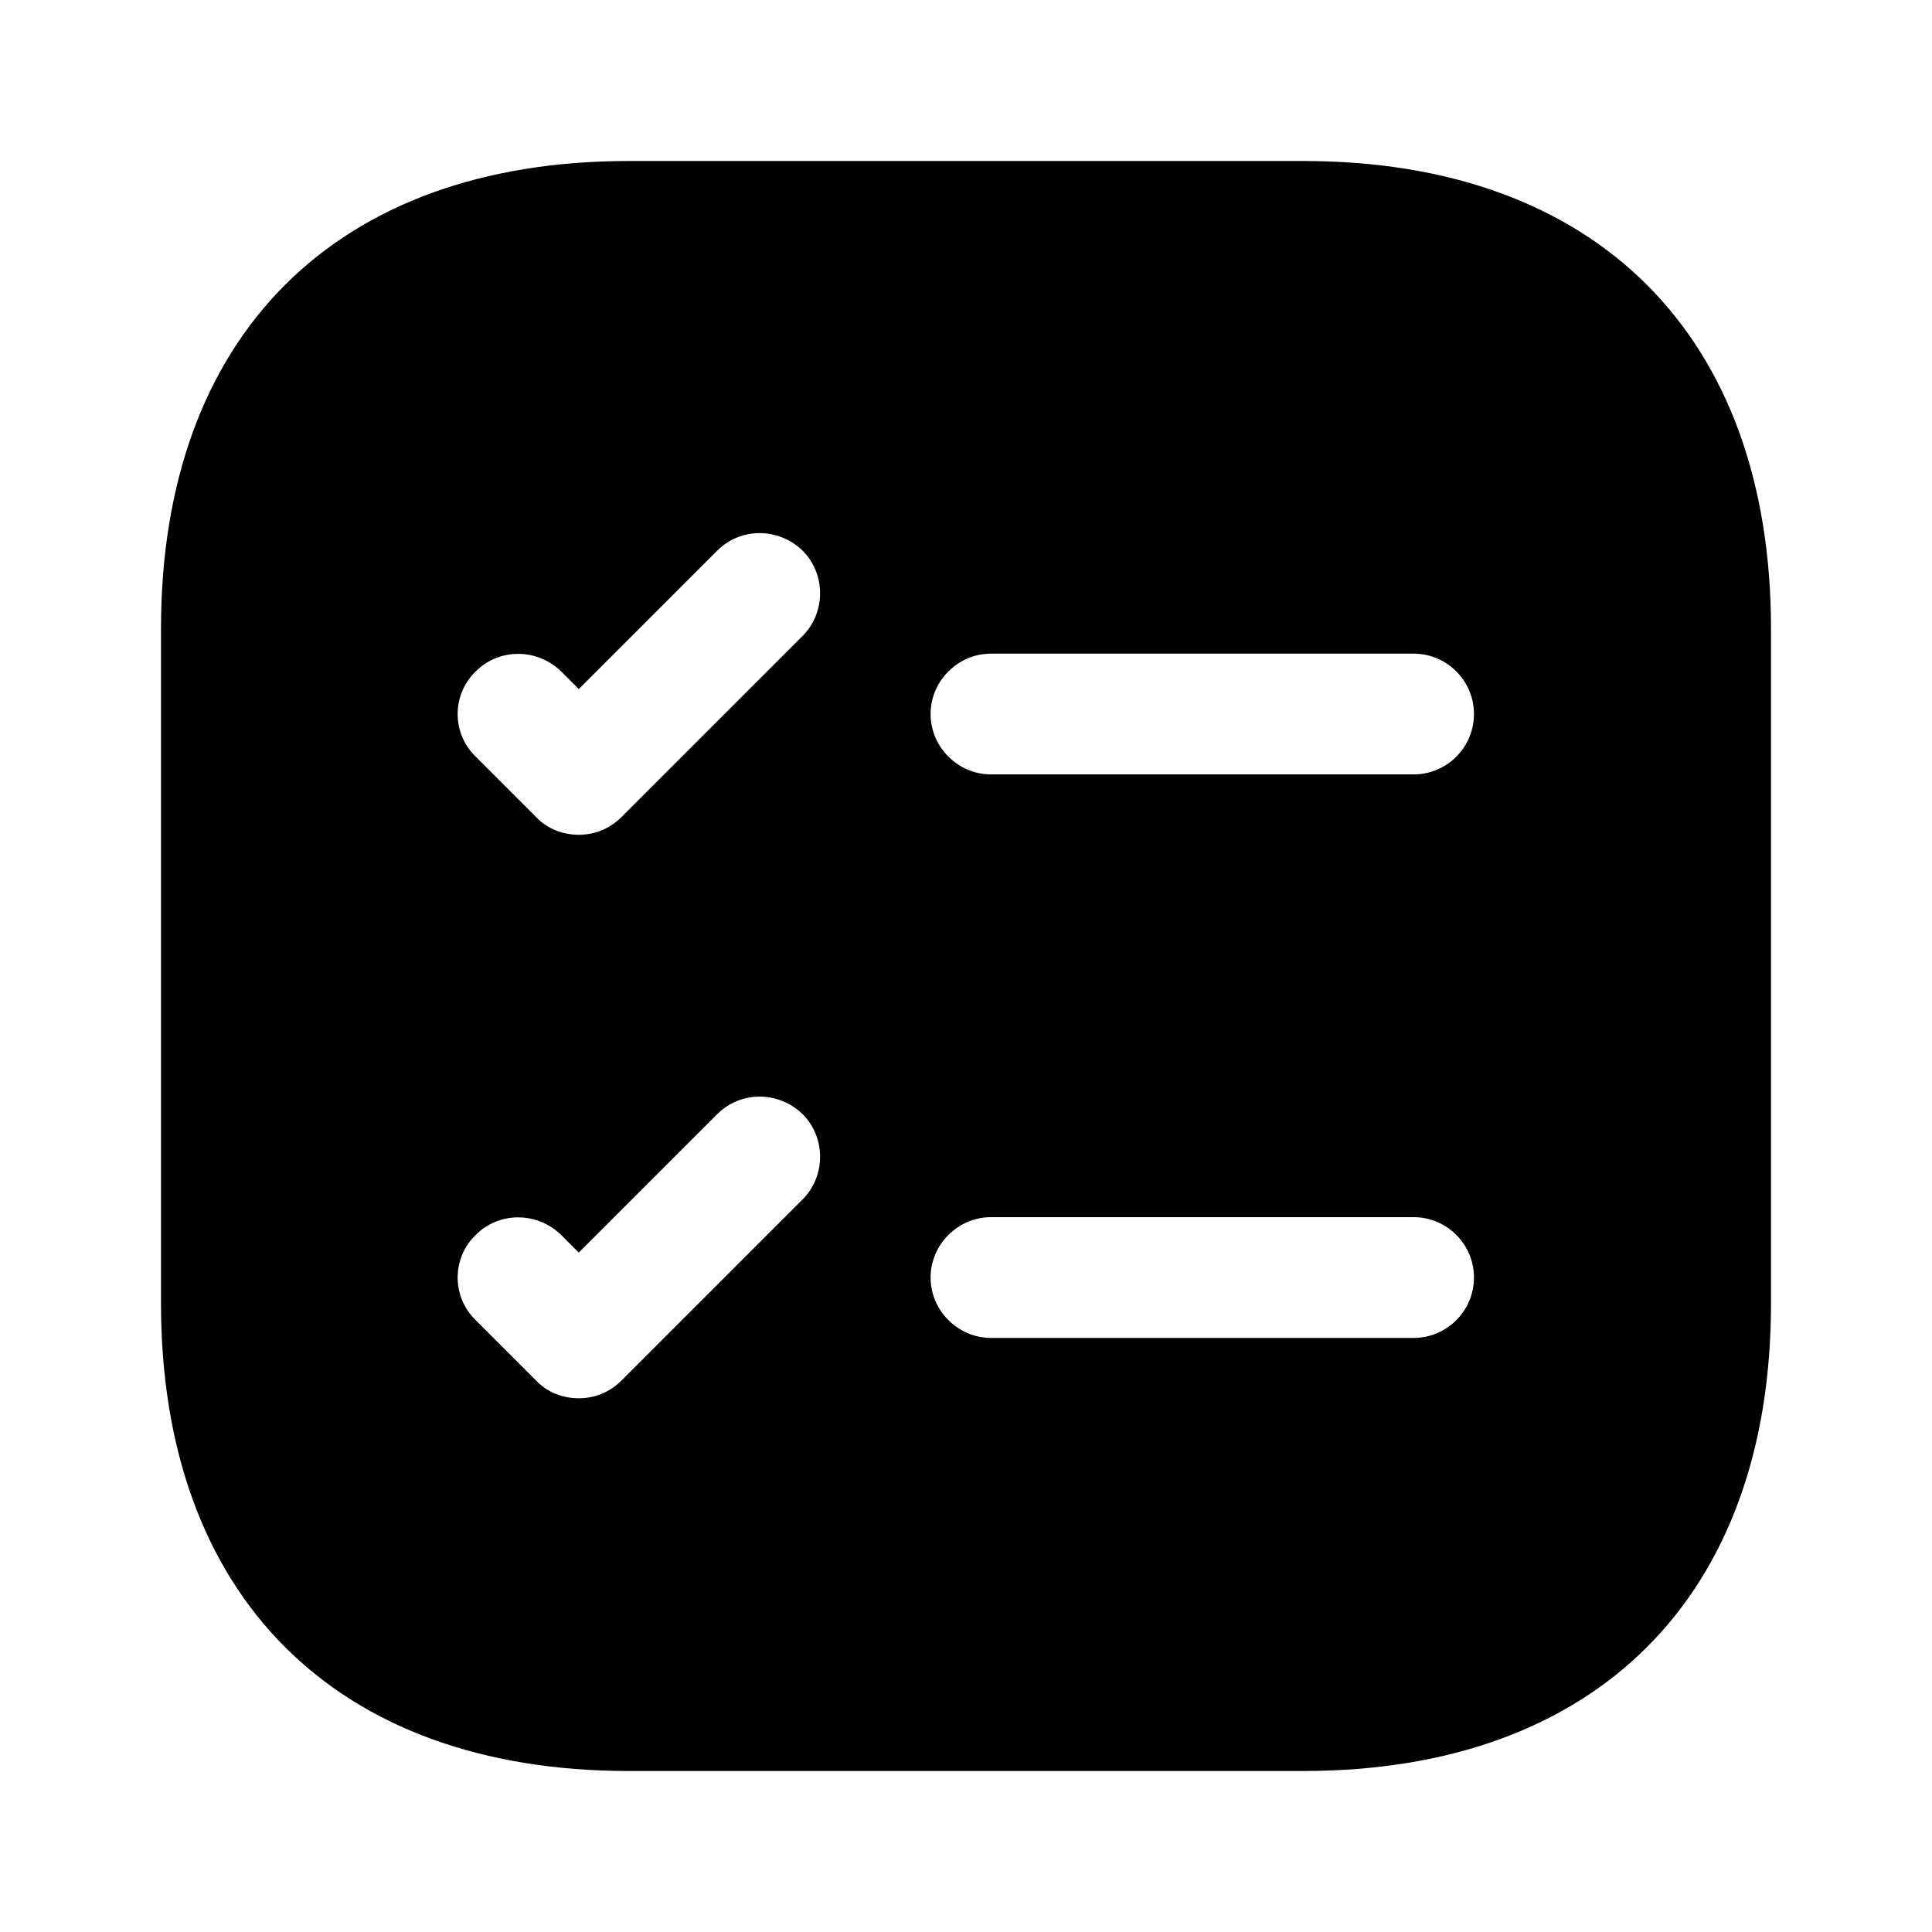
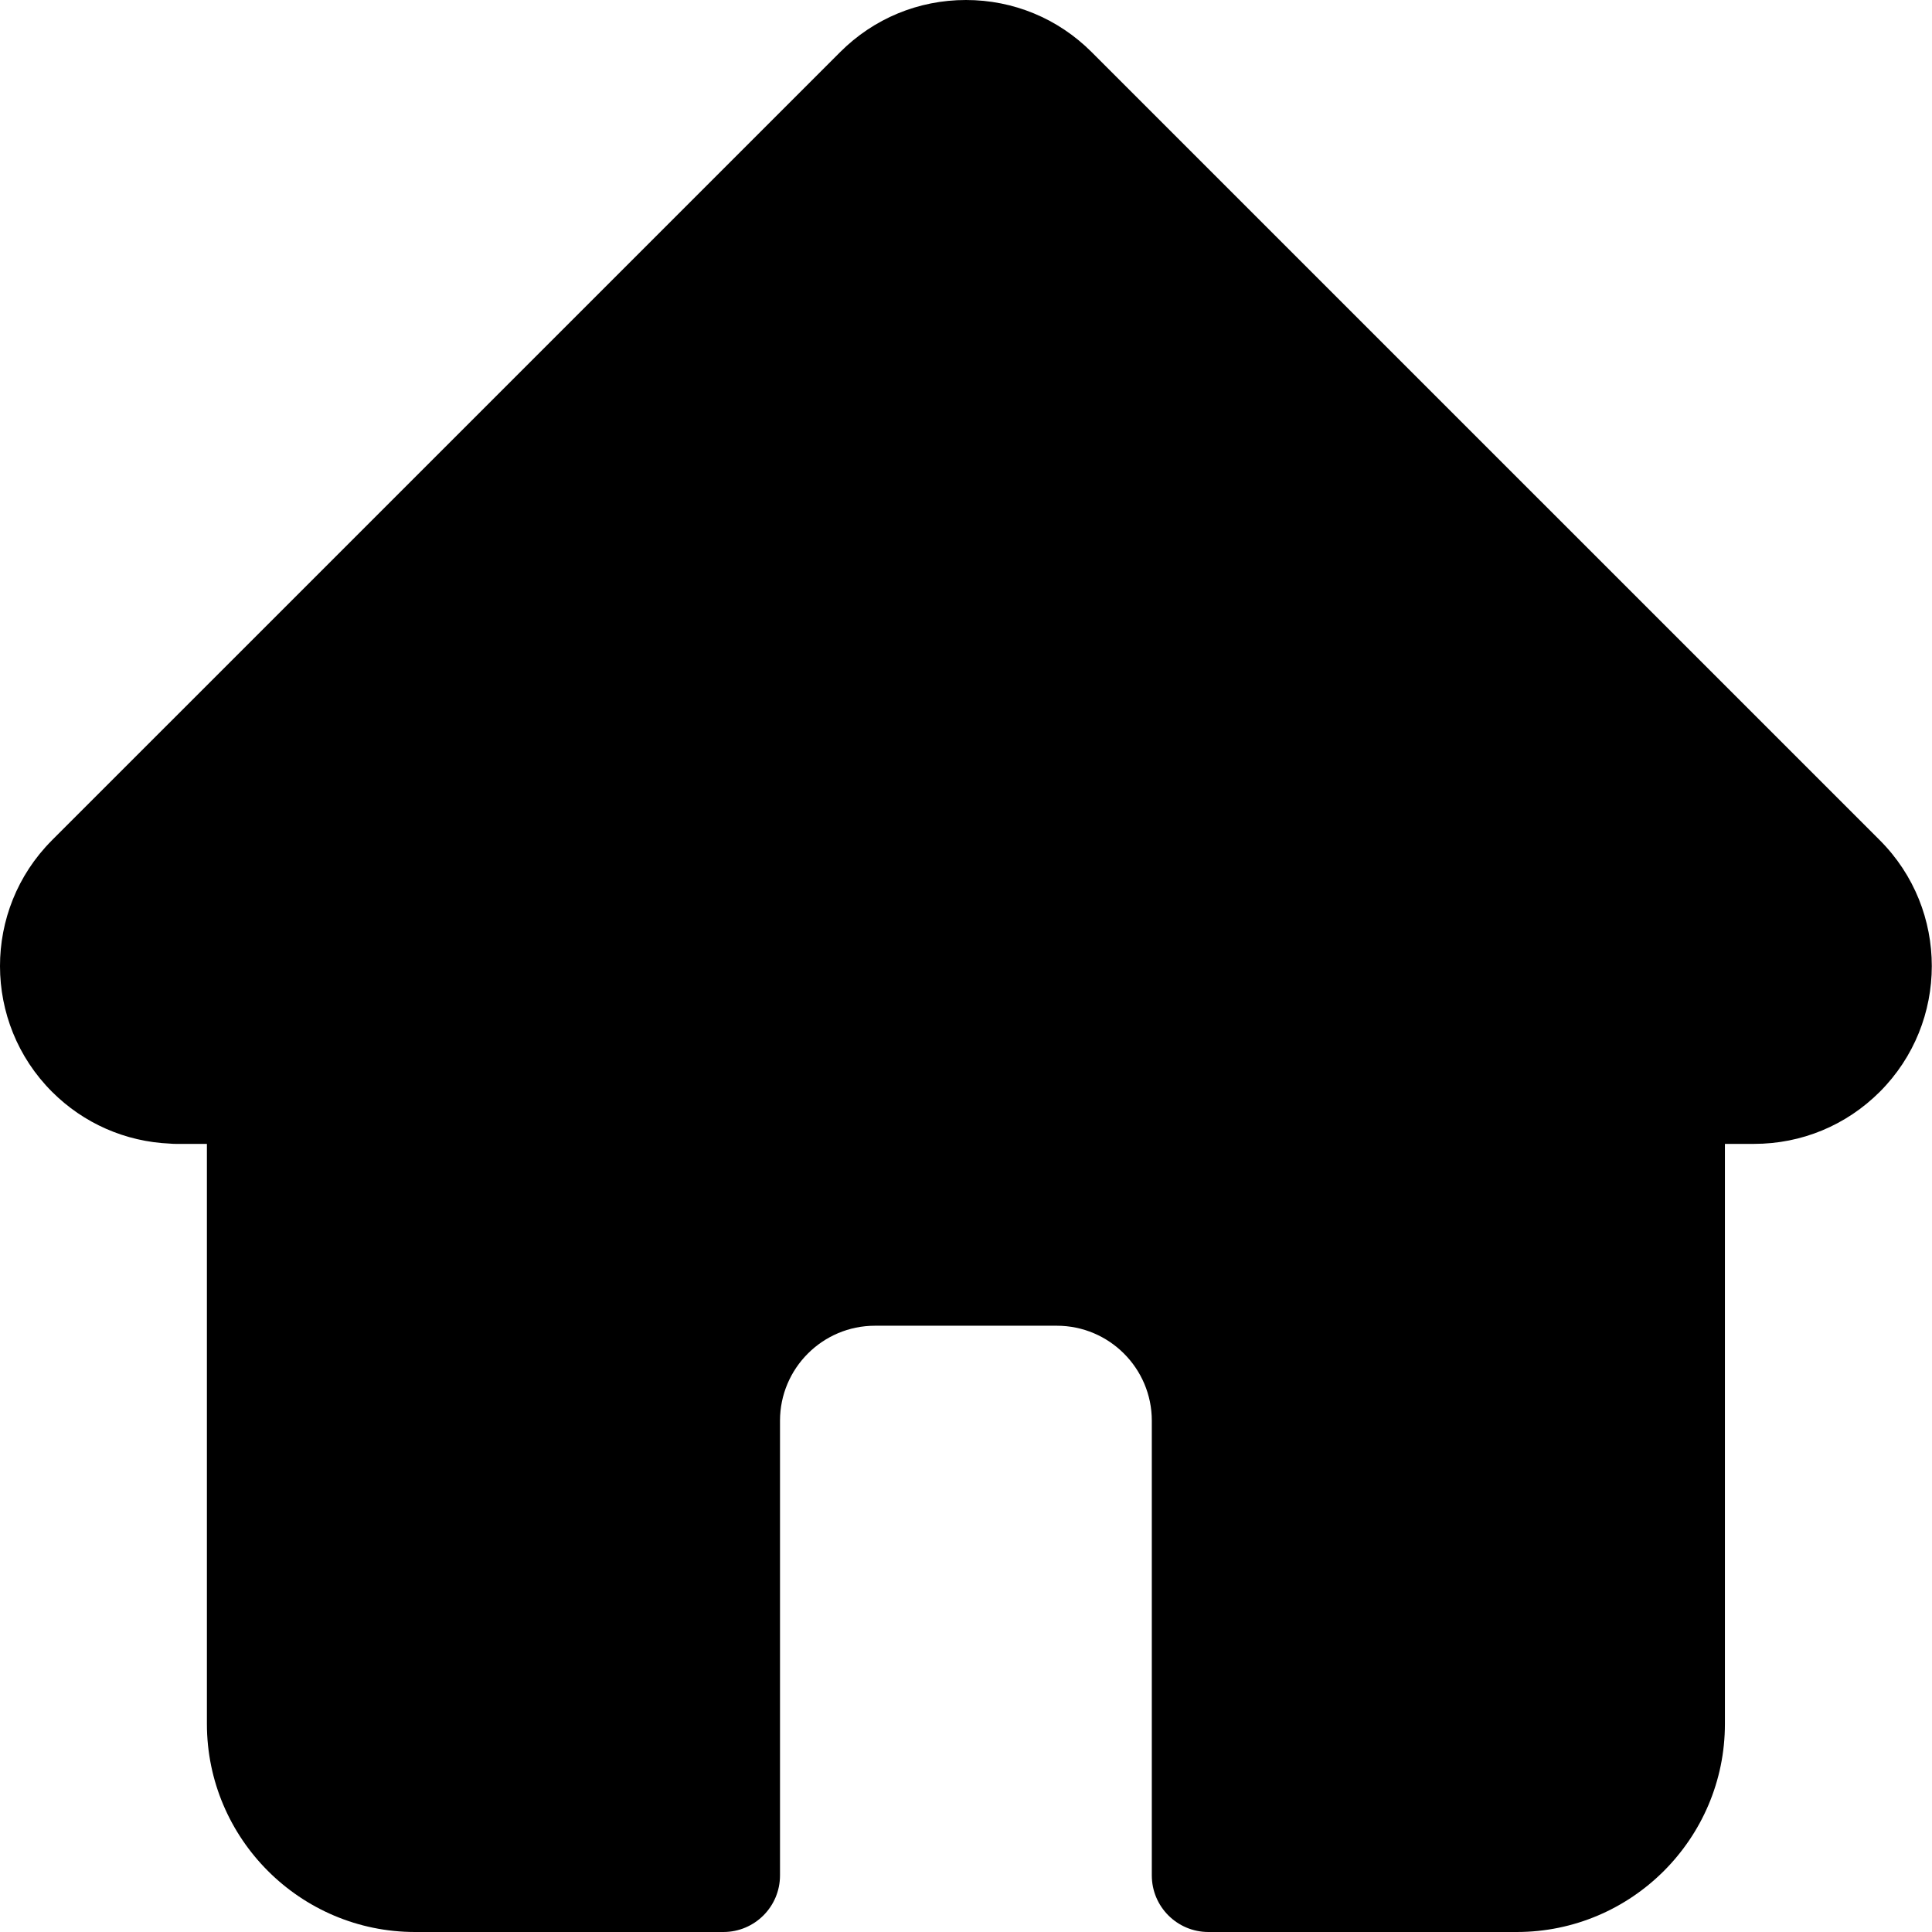
- <svg xmlns="http://www.w3.org/2000/svg" version="1.1" width="512" height="512" x="0" y="0" viewBox="0 0 24 24" style="enable-background:new 0 0 512 512" xml:space="preserve" class="">
+ <svg xmlns="http://www.w3.org/2000/svg" version="1.1" width="512" height="512" x="0" y="0" viewBox="0 0 512 512" style="enable-background:new 0 0 512 512" xml:space="preserve" class="">
  <g>
-     <path fill="#000000" d="M16.19 2H7.81C4.17 2 2 4.17 2 7.81v8.38C2 19.83 4.17 22 7.81 22h8.38c3.64 0 5.81-2.17 5.81-5.81V7.81C22 4.17 19.83 2 16.19 2zM9.97 14.9l-2.25 2.25c-.15.15-.34.22-.53.22s-.39-.07-.53-.22l-.75-.75c-.3-.29-.3-.77 0-1.06.29-.29.76-.29 1.06 0l.22.22 1.72-1.72c.29-.29.76-.29 1.06 0 .29.29.29.77 0 1.06zm0-7-2.25 2.25c-.15.15-.34.22-.53.22s-.39-.07-.53-.22l-.75-.75c-.3-.29-.3-.77 0-1.06.29-.29.76-.29 1.06 0l.22.22 1.72-1.72c.29-.29.76-.29 1.06 0 .29.29.29.77 0 1.06zm7.59 8.72h-5.25c-.41 0-.75-.34-.75-.75s.34-.75.75-.75h5.25a.749.749 0 1 1 0 1.5zm0-7h-5.25c-.41 0-.75-.34-.75-.75s.34-.75.75-.75h5.25a.749.749 0 1 1 0 1.5z" opacity="1" data-original="#000000" class="" />
+     <path d="m498.195 222.695-.035-.035L289.305 13.813C280.402 4.905 268.566 0 255.977 0c-12.59 0-24.426 4.902-33.332 13.809L13.898 222.55c-.07.07-.14.144-.21.215-18.282 18.386-18.25 48.218.09 66.558 8.378 8.383 19.445 13.238 31.277 13.746.48.047.965.07 1.453.07h8.324v153.7C54.832 487.254 79.578 512 110 512h81.71c8.282 0 15-6.715 15-15V376.5c0-13.879 11.29-25.168 25.169-25.168h48.195c13.88 0 25.168 11.29 25.168 25.168V497c0 8.285 6.715 15 15 15h81.711c30.422 0 55.168-24.746 55.168-55.16v-153.7h7.719c12.586 0 24.422-4.902 33.332-13.808 18.36-18.371 18.367-48.254.023-66.637zm0 0" fill="#000000" opacity="1" data-original="#000000" class="" />
  </g>
</svg>
